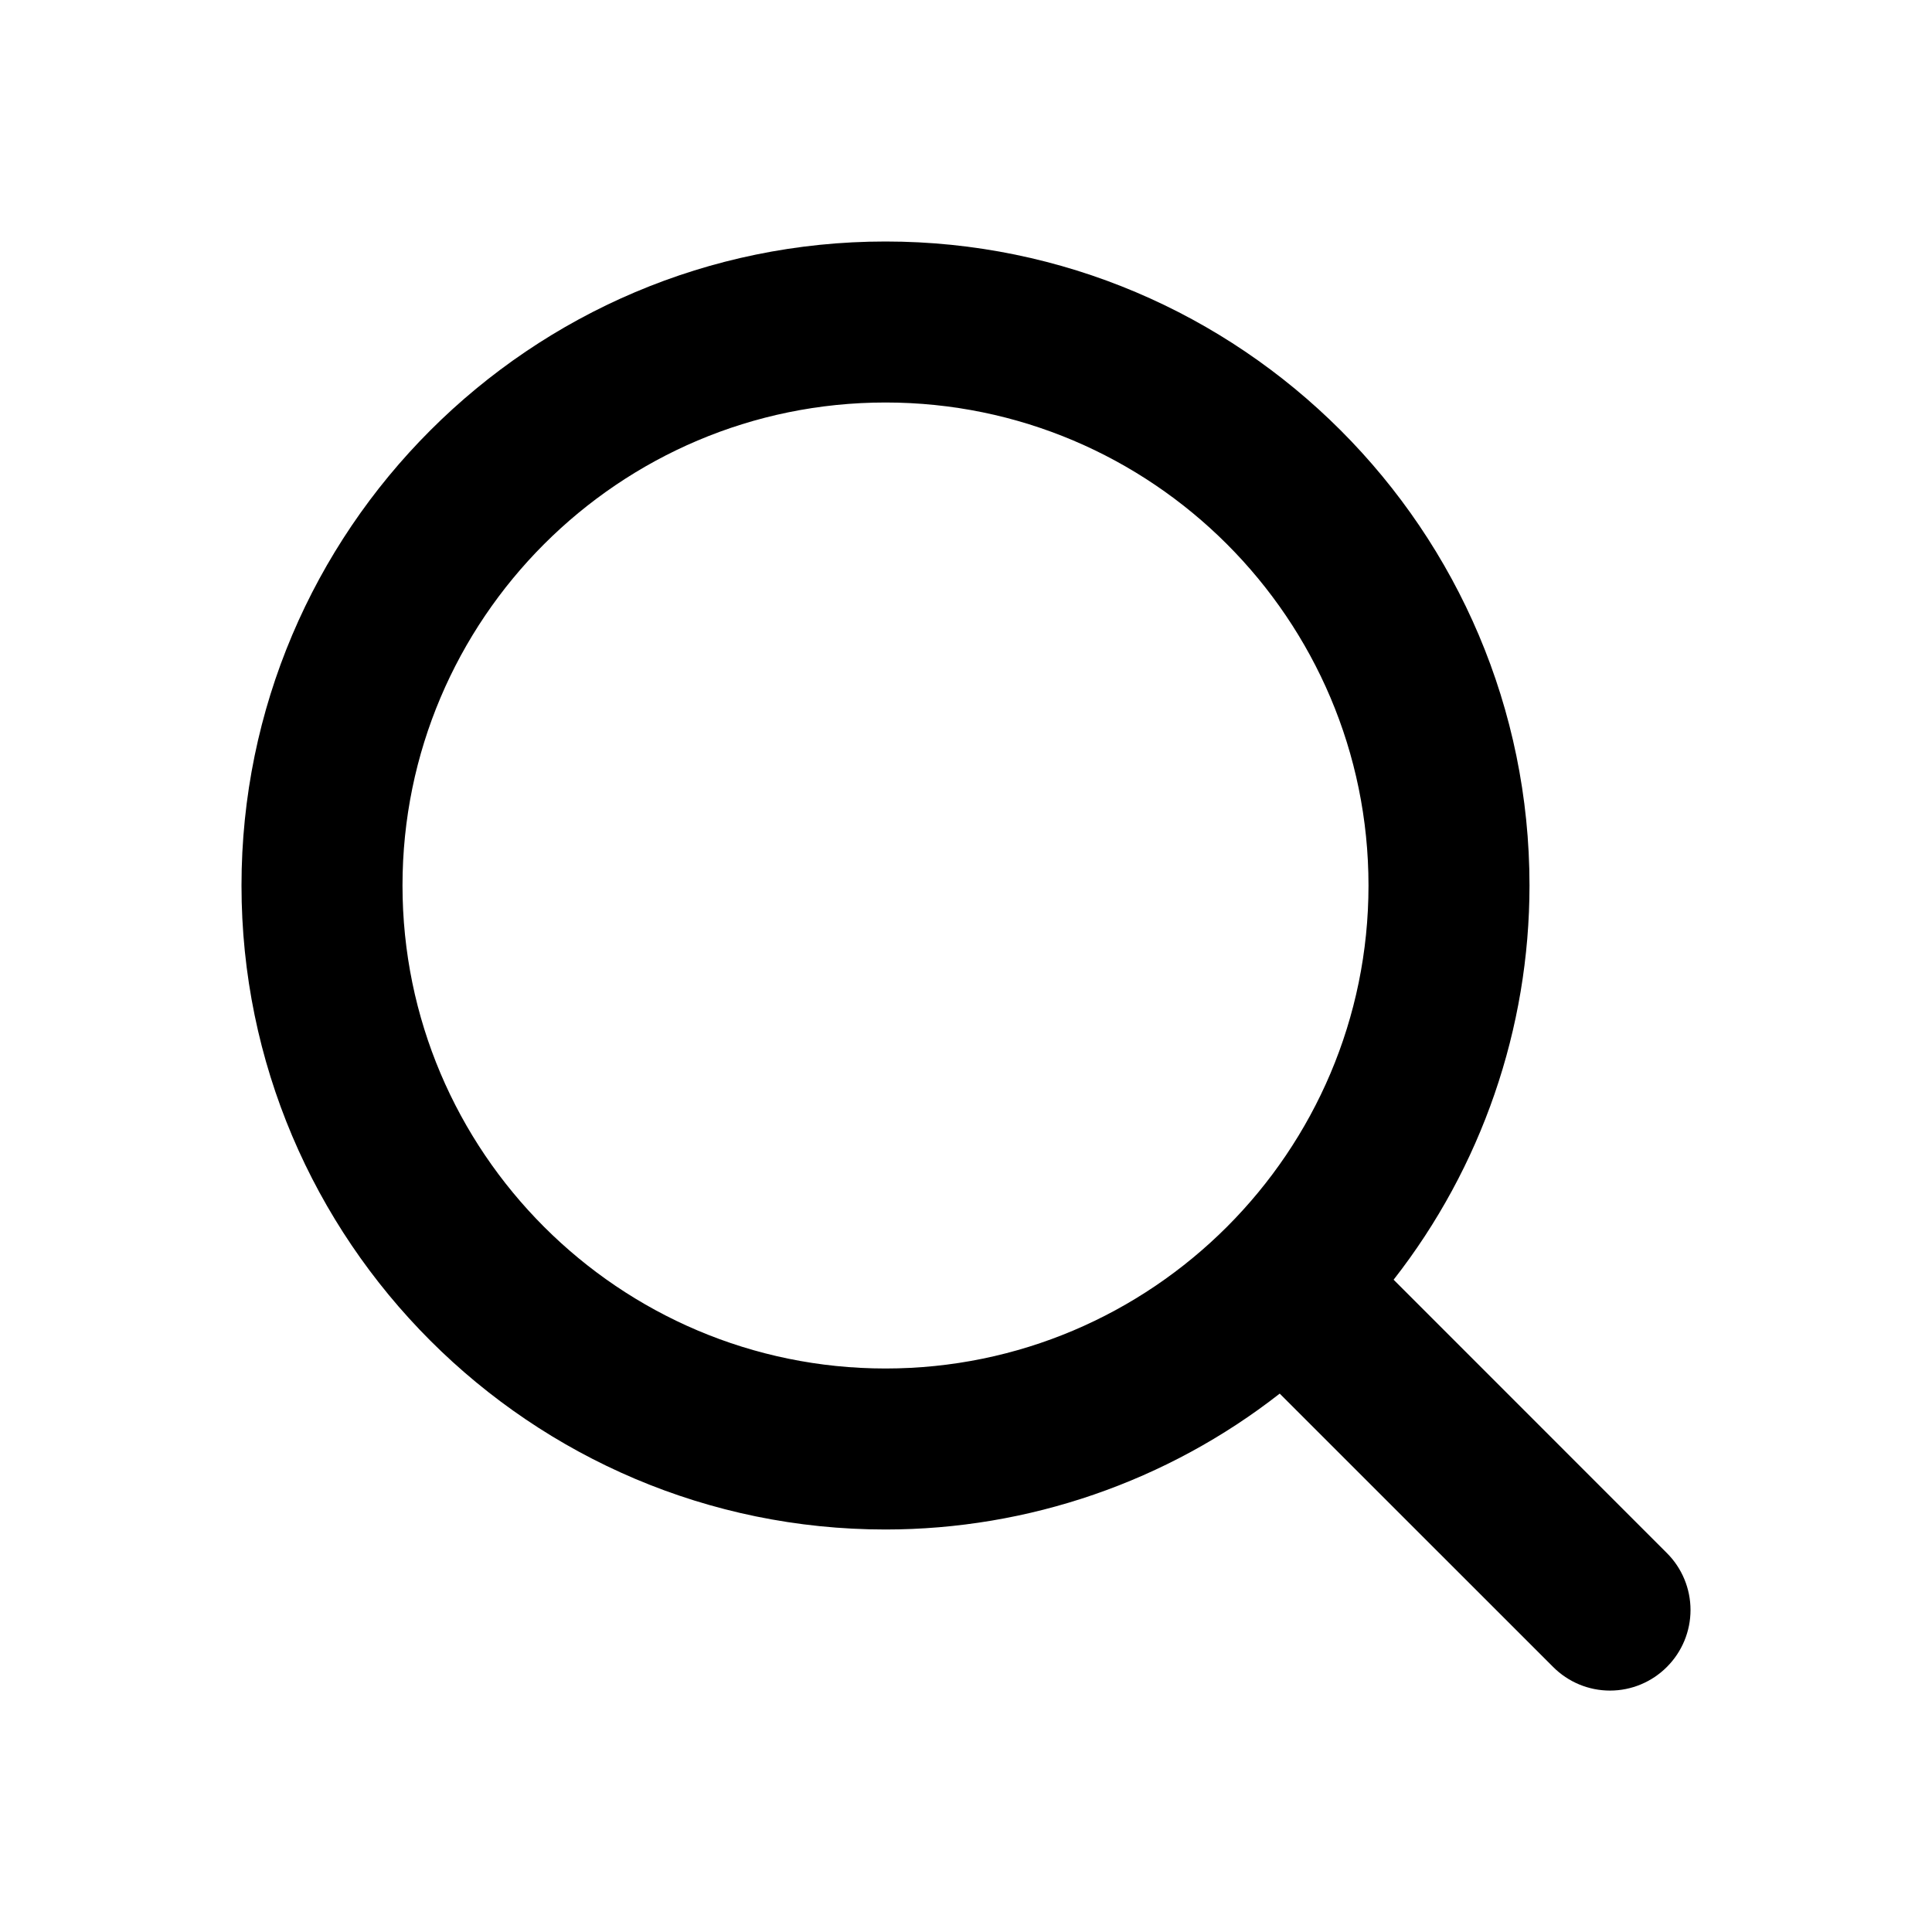
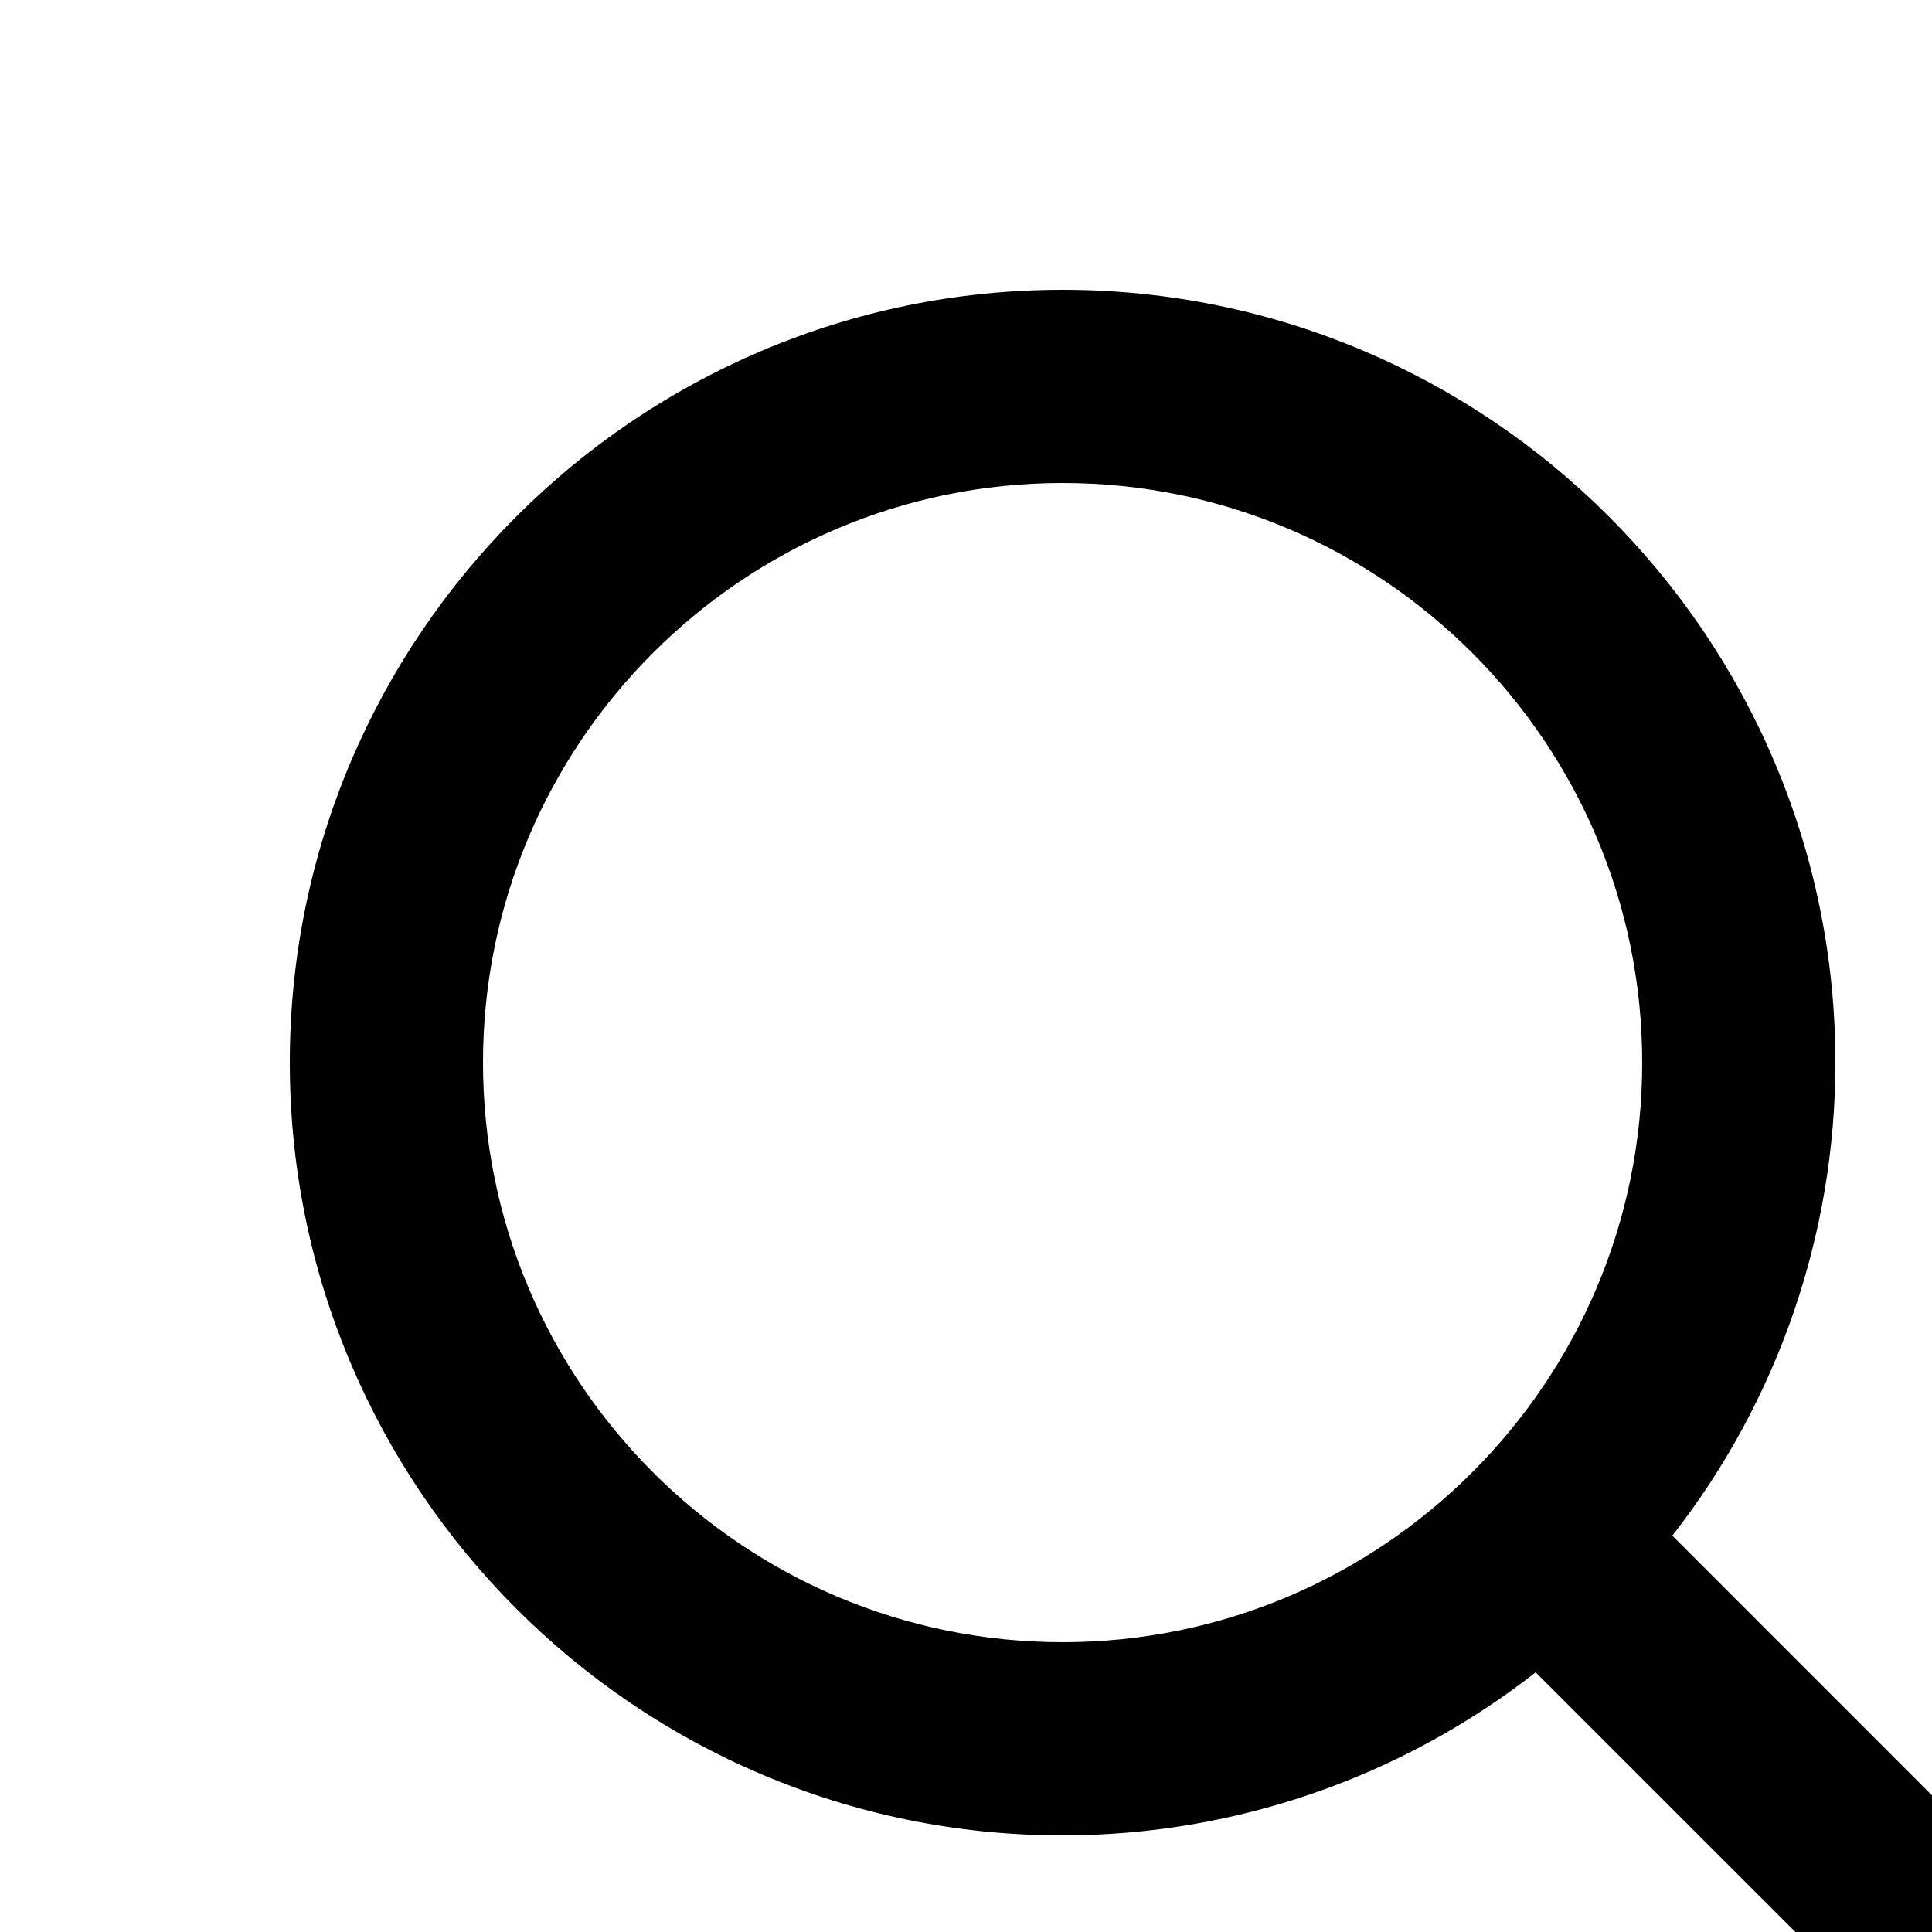
- <svg xmlns="http://www.w3.org/2000/svg" viewBox="0 0 24 24">
+ <svg xmlns="http://www.w3.org/2000/svg" viewBox="0 0 20 20">
  <path fill="currentColor" d="M5 11c0-3.309 2.691-6 6-6s6 2.691 6 6-2.691 6-6 6-6-2.691-6-6Zm15.707 8.293-3.395-3.396A7.952 7.952 0 0 0 19 11c0-4.411-3.589-8-8-8s-8 3.589-8 8 3.589 8 8 8a7.952 7.952 0 0 0 4.897-1.688l3.396 3.395a.997.997 0 0 0 1.414 0 .999.999 0 0 0 0-1.414Z" />
</svg>
